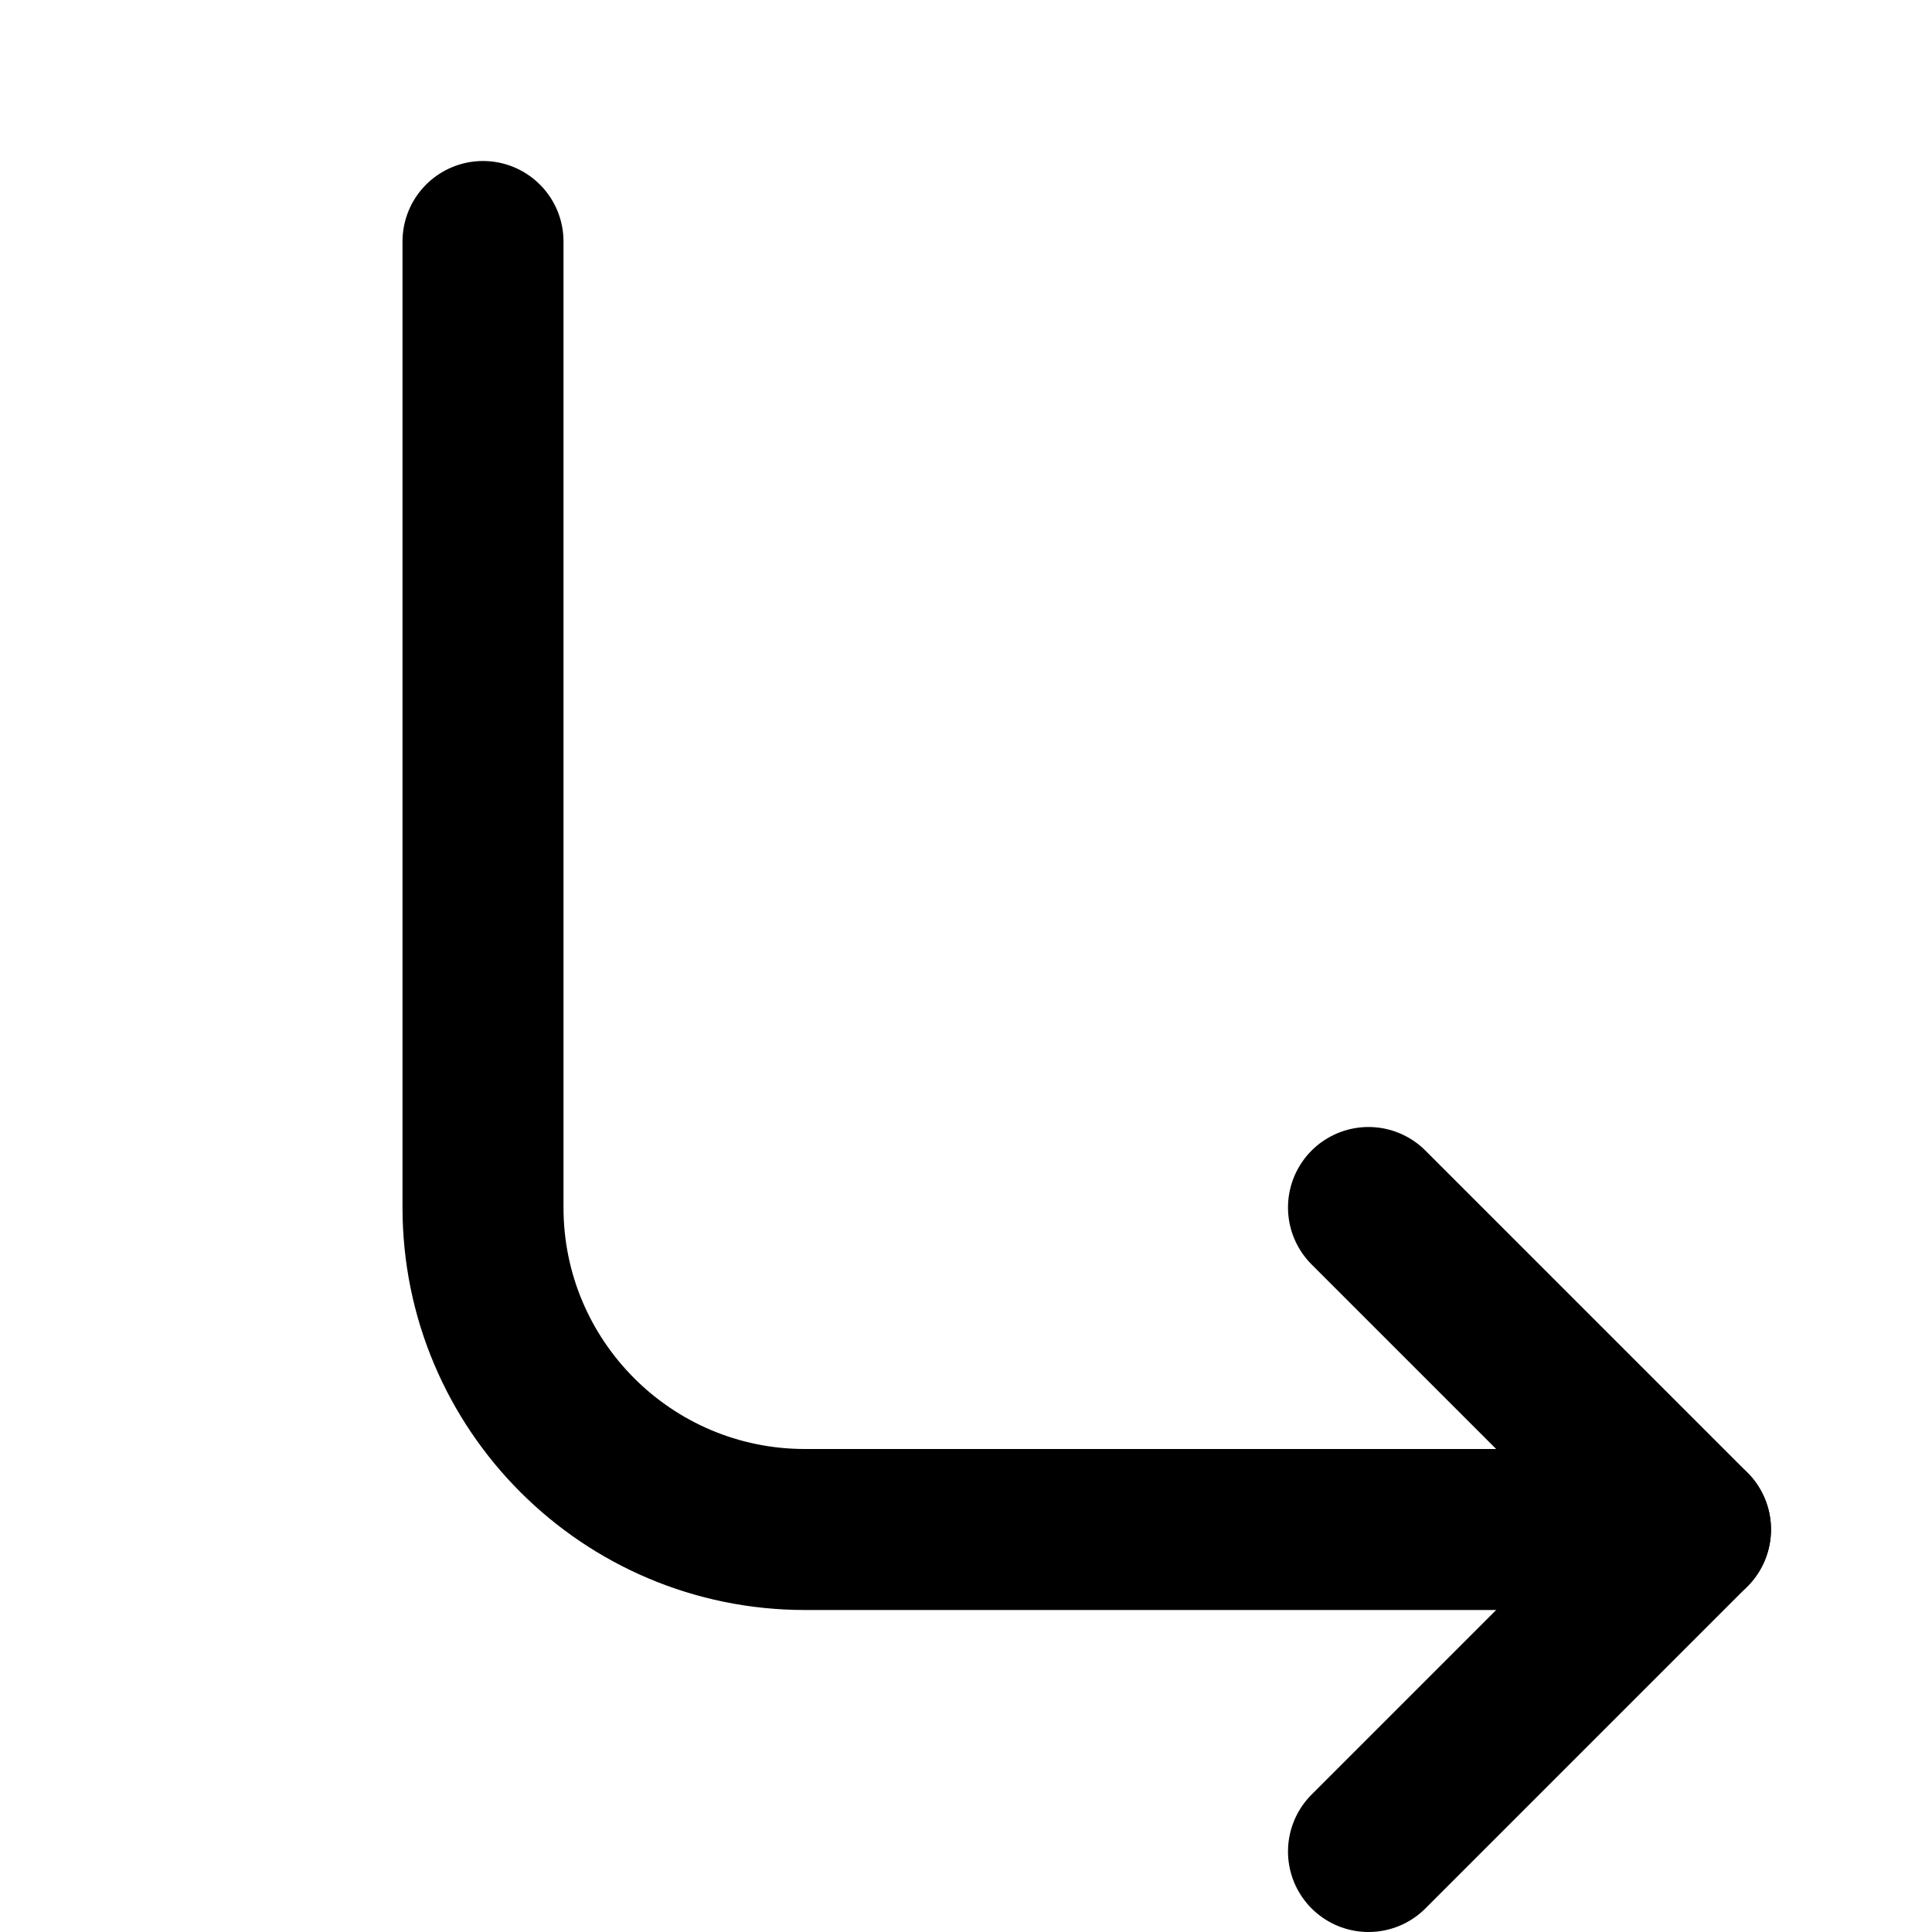
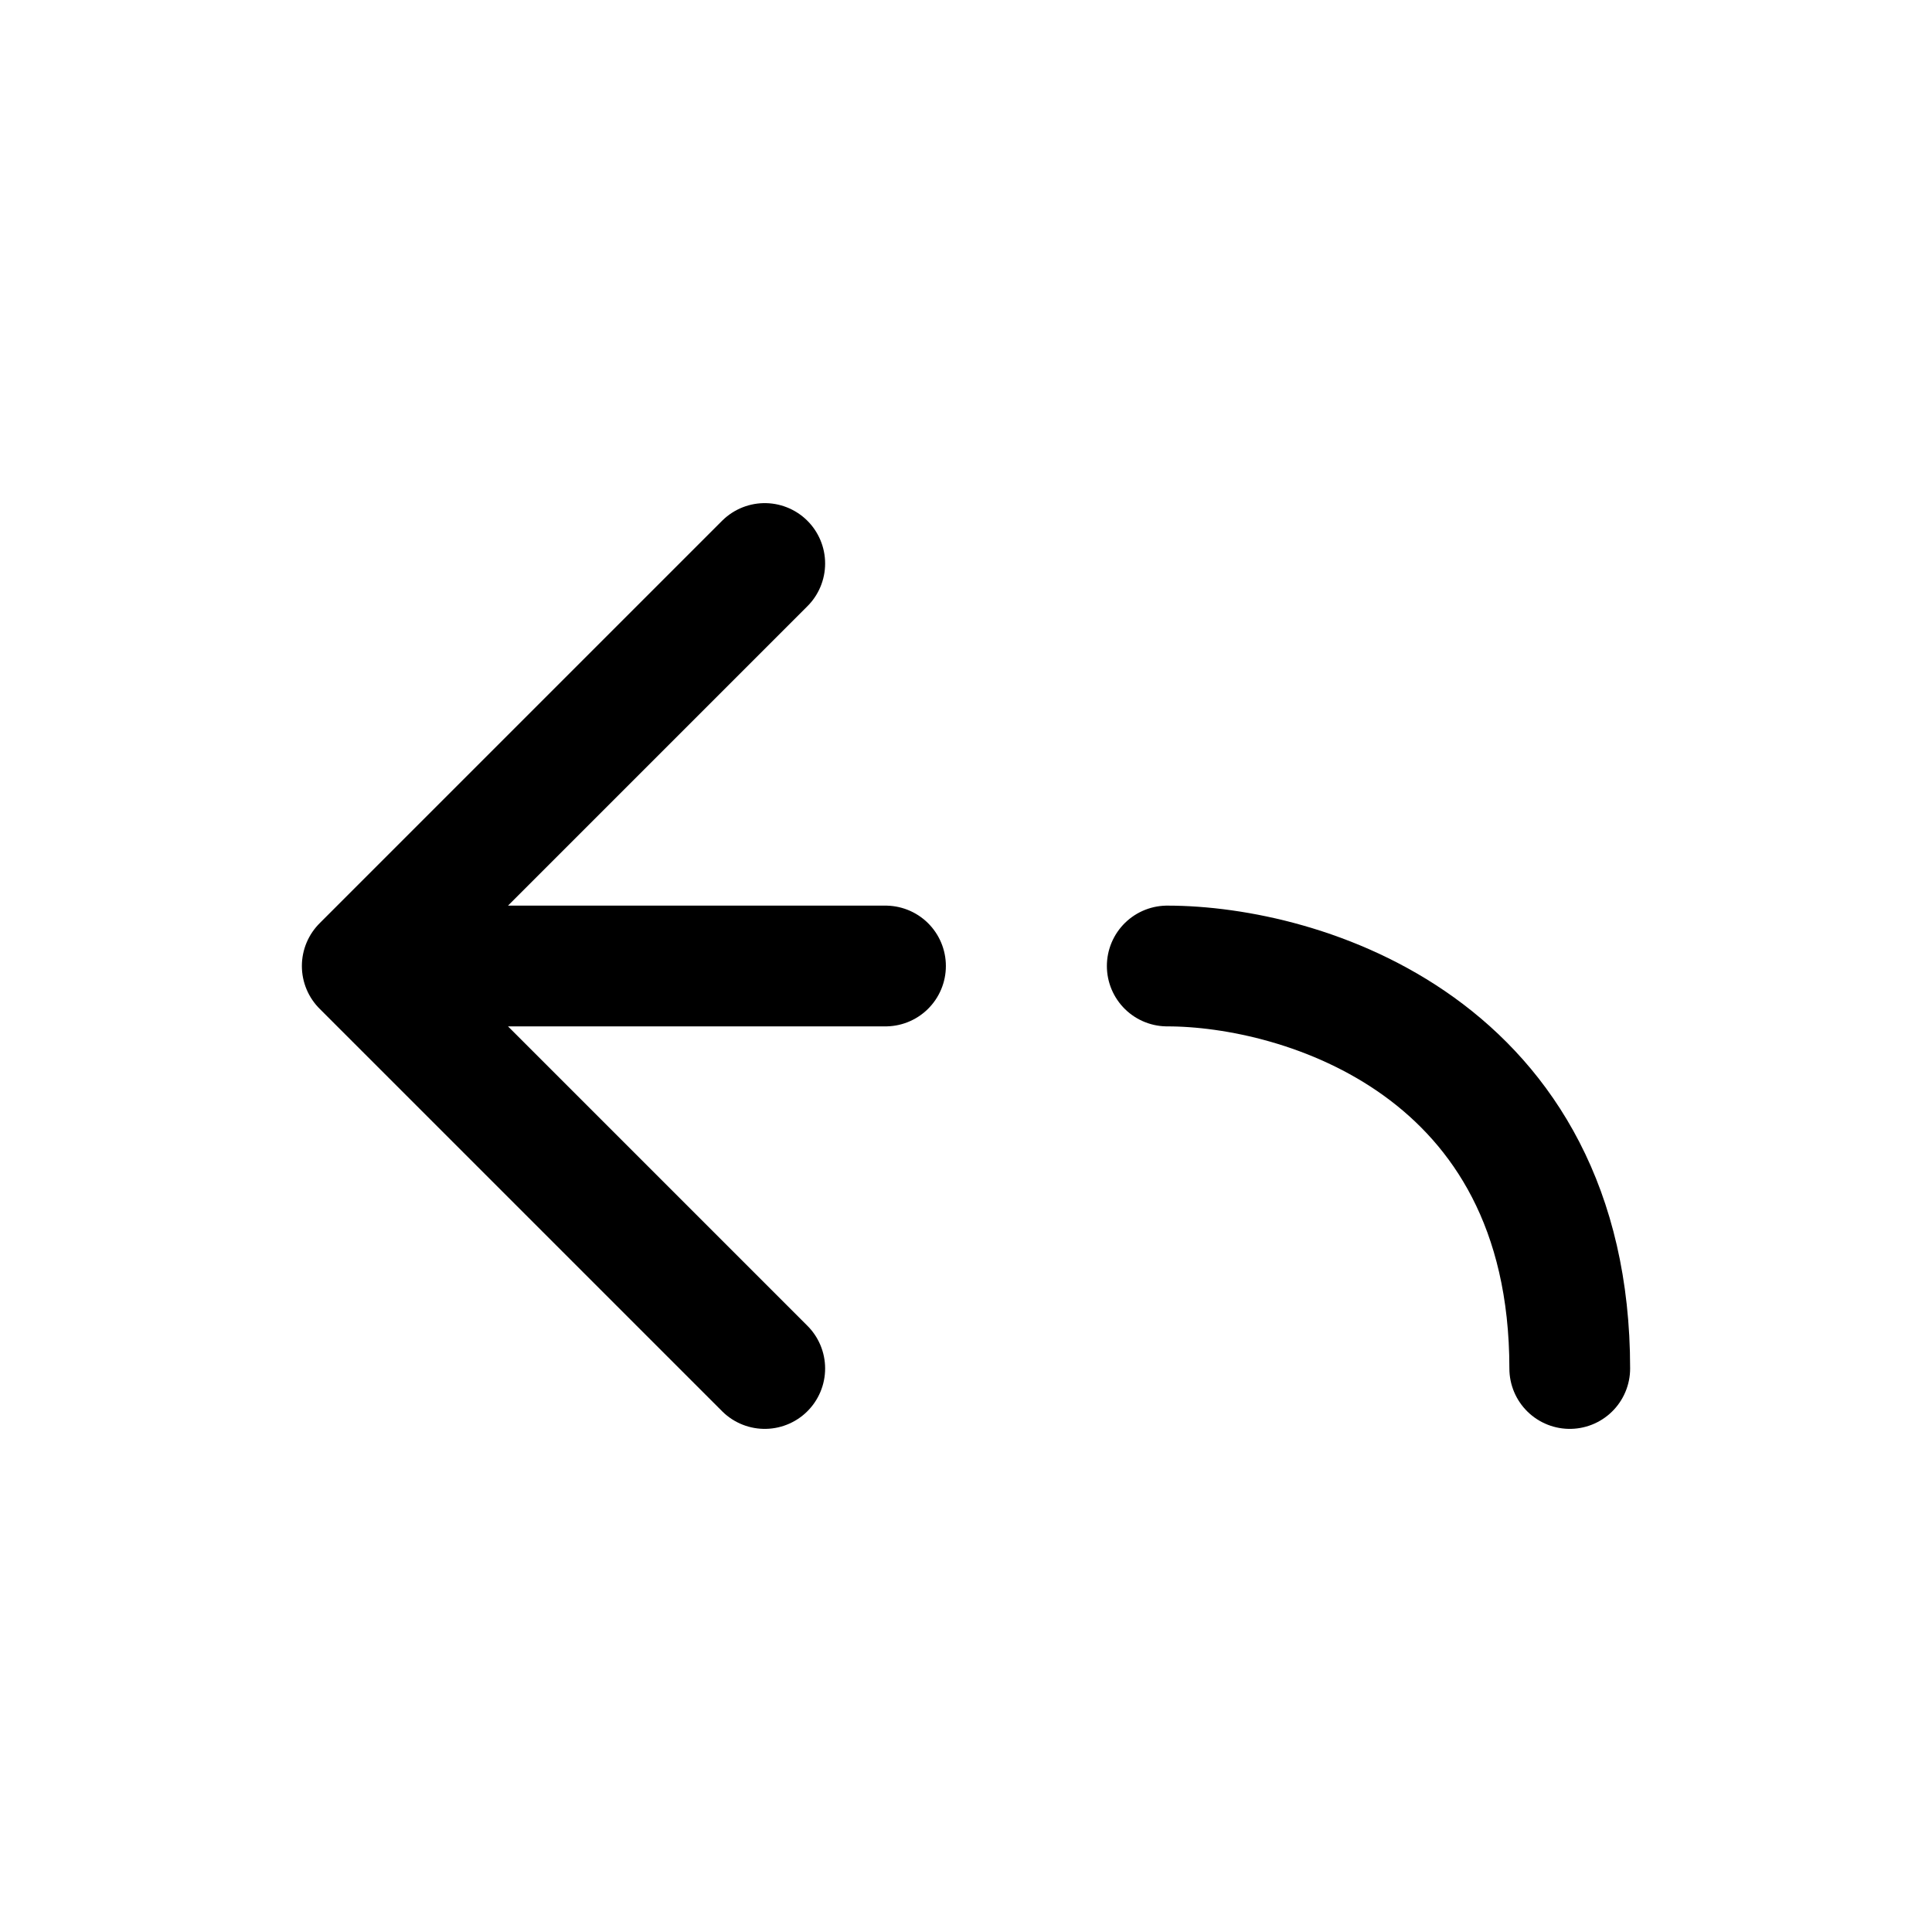
- <svg viewBox="0 0 24 24" fill="none" stroke="currentColor" stroke-width="2" stroke-linecap="round" stroke-linejoin="round">
-   <path d="M6 3v12c0 2.209 1.791 4 4 4h11" />
-   <path d="M17 15l4 4-4 4" />
+ <svg xmlns="http://www.w3.org/2000/svg" viewBox="0 0 24 24" fill="none">
+   <path d="M4.5 12L9.5 7M4.5 12L9.5 17M4.5 12L11 12M14.5 12C16.167 12 19.5 13 19.5 17" stroke="currentColor" stroke-width="1.5" stroke-linecap="round" stroke-linejoin="round" />
</svg>
